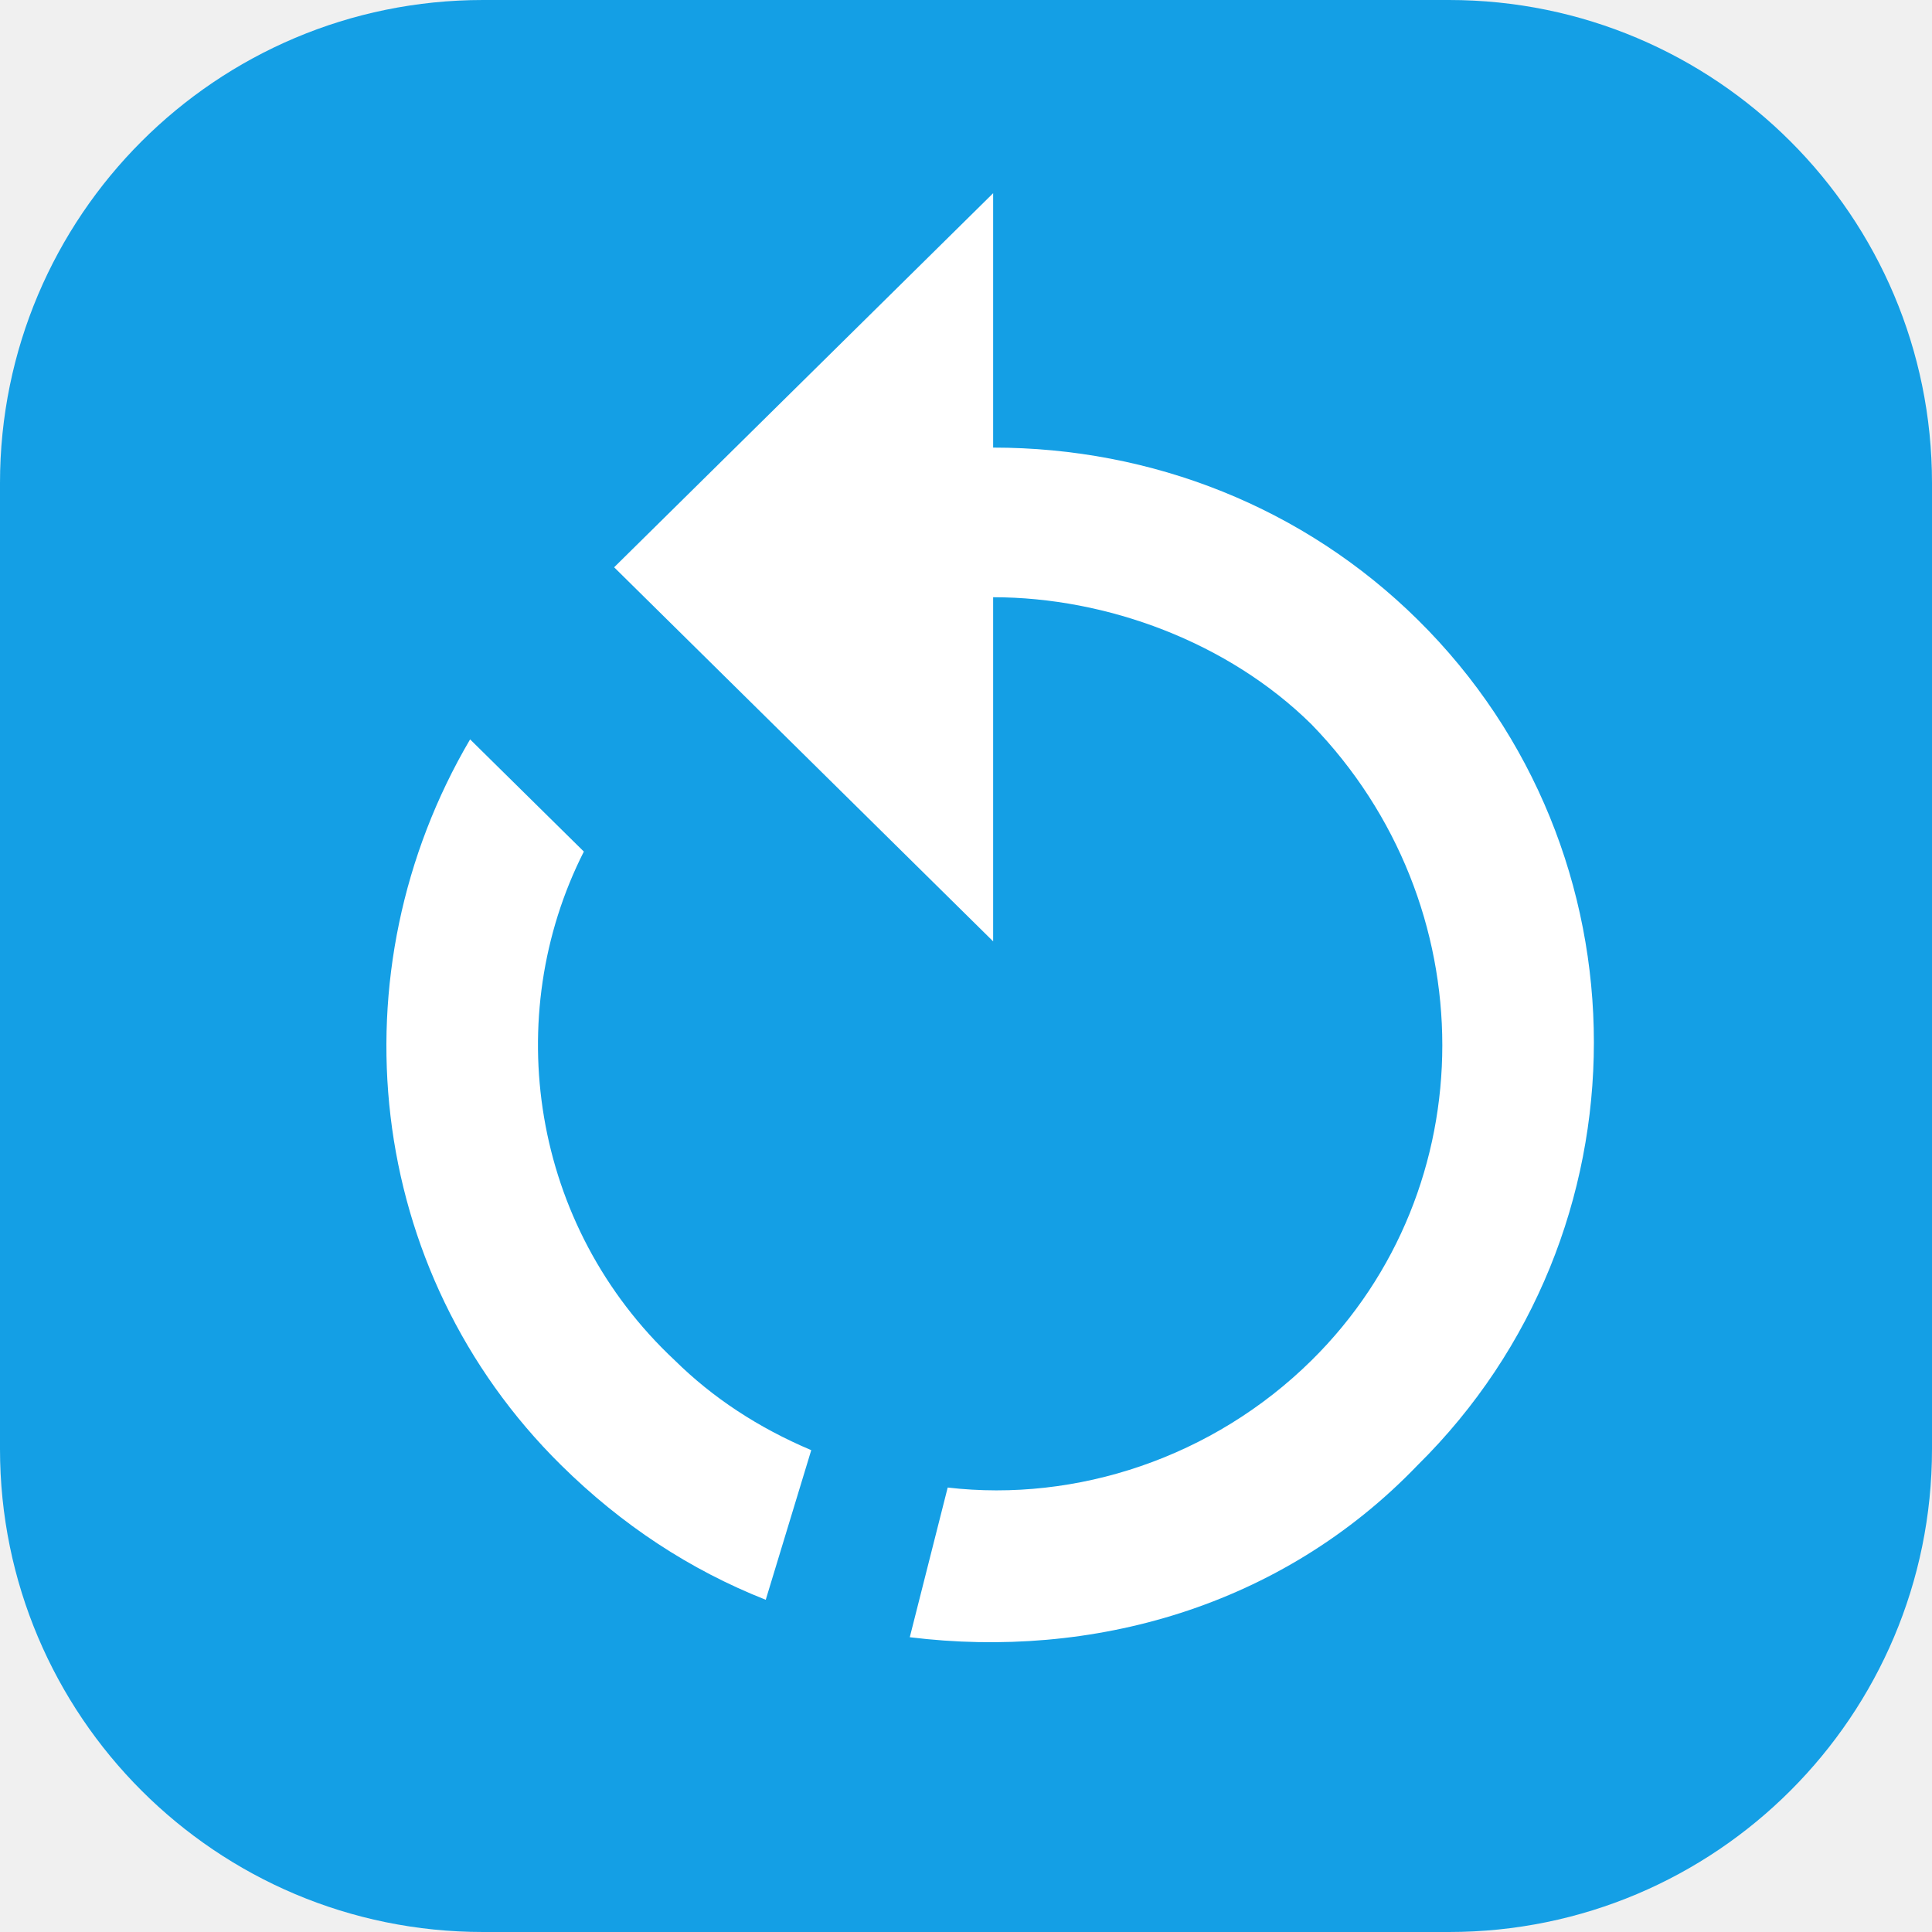
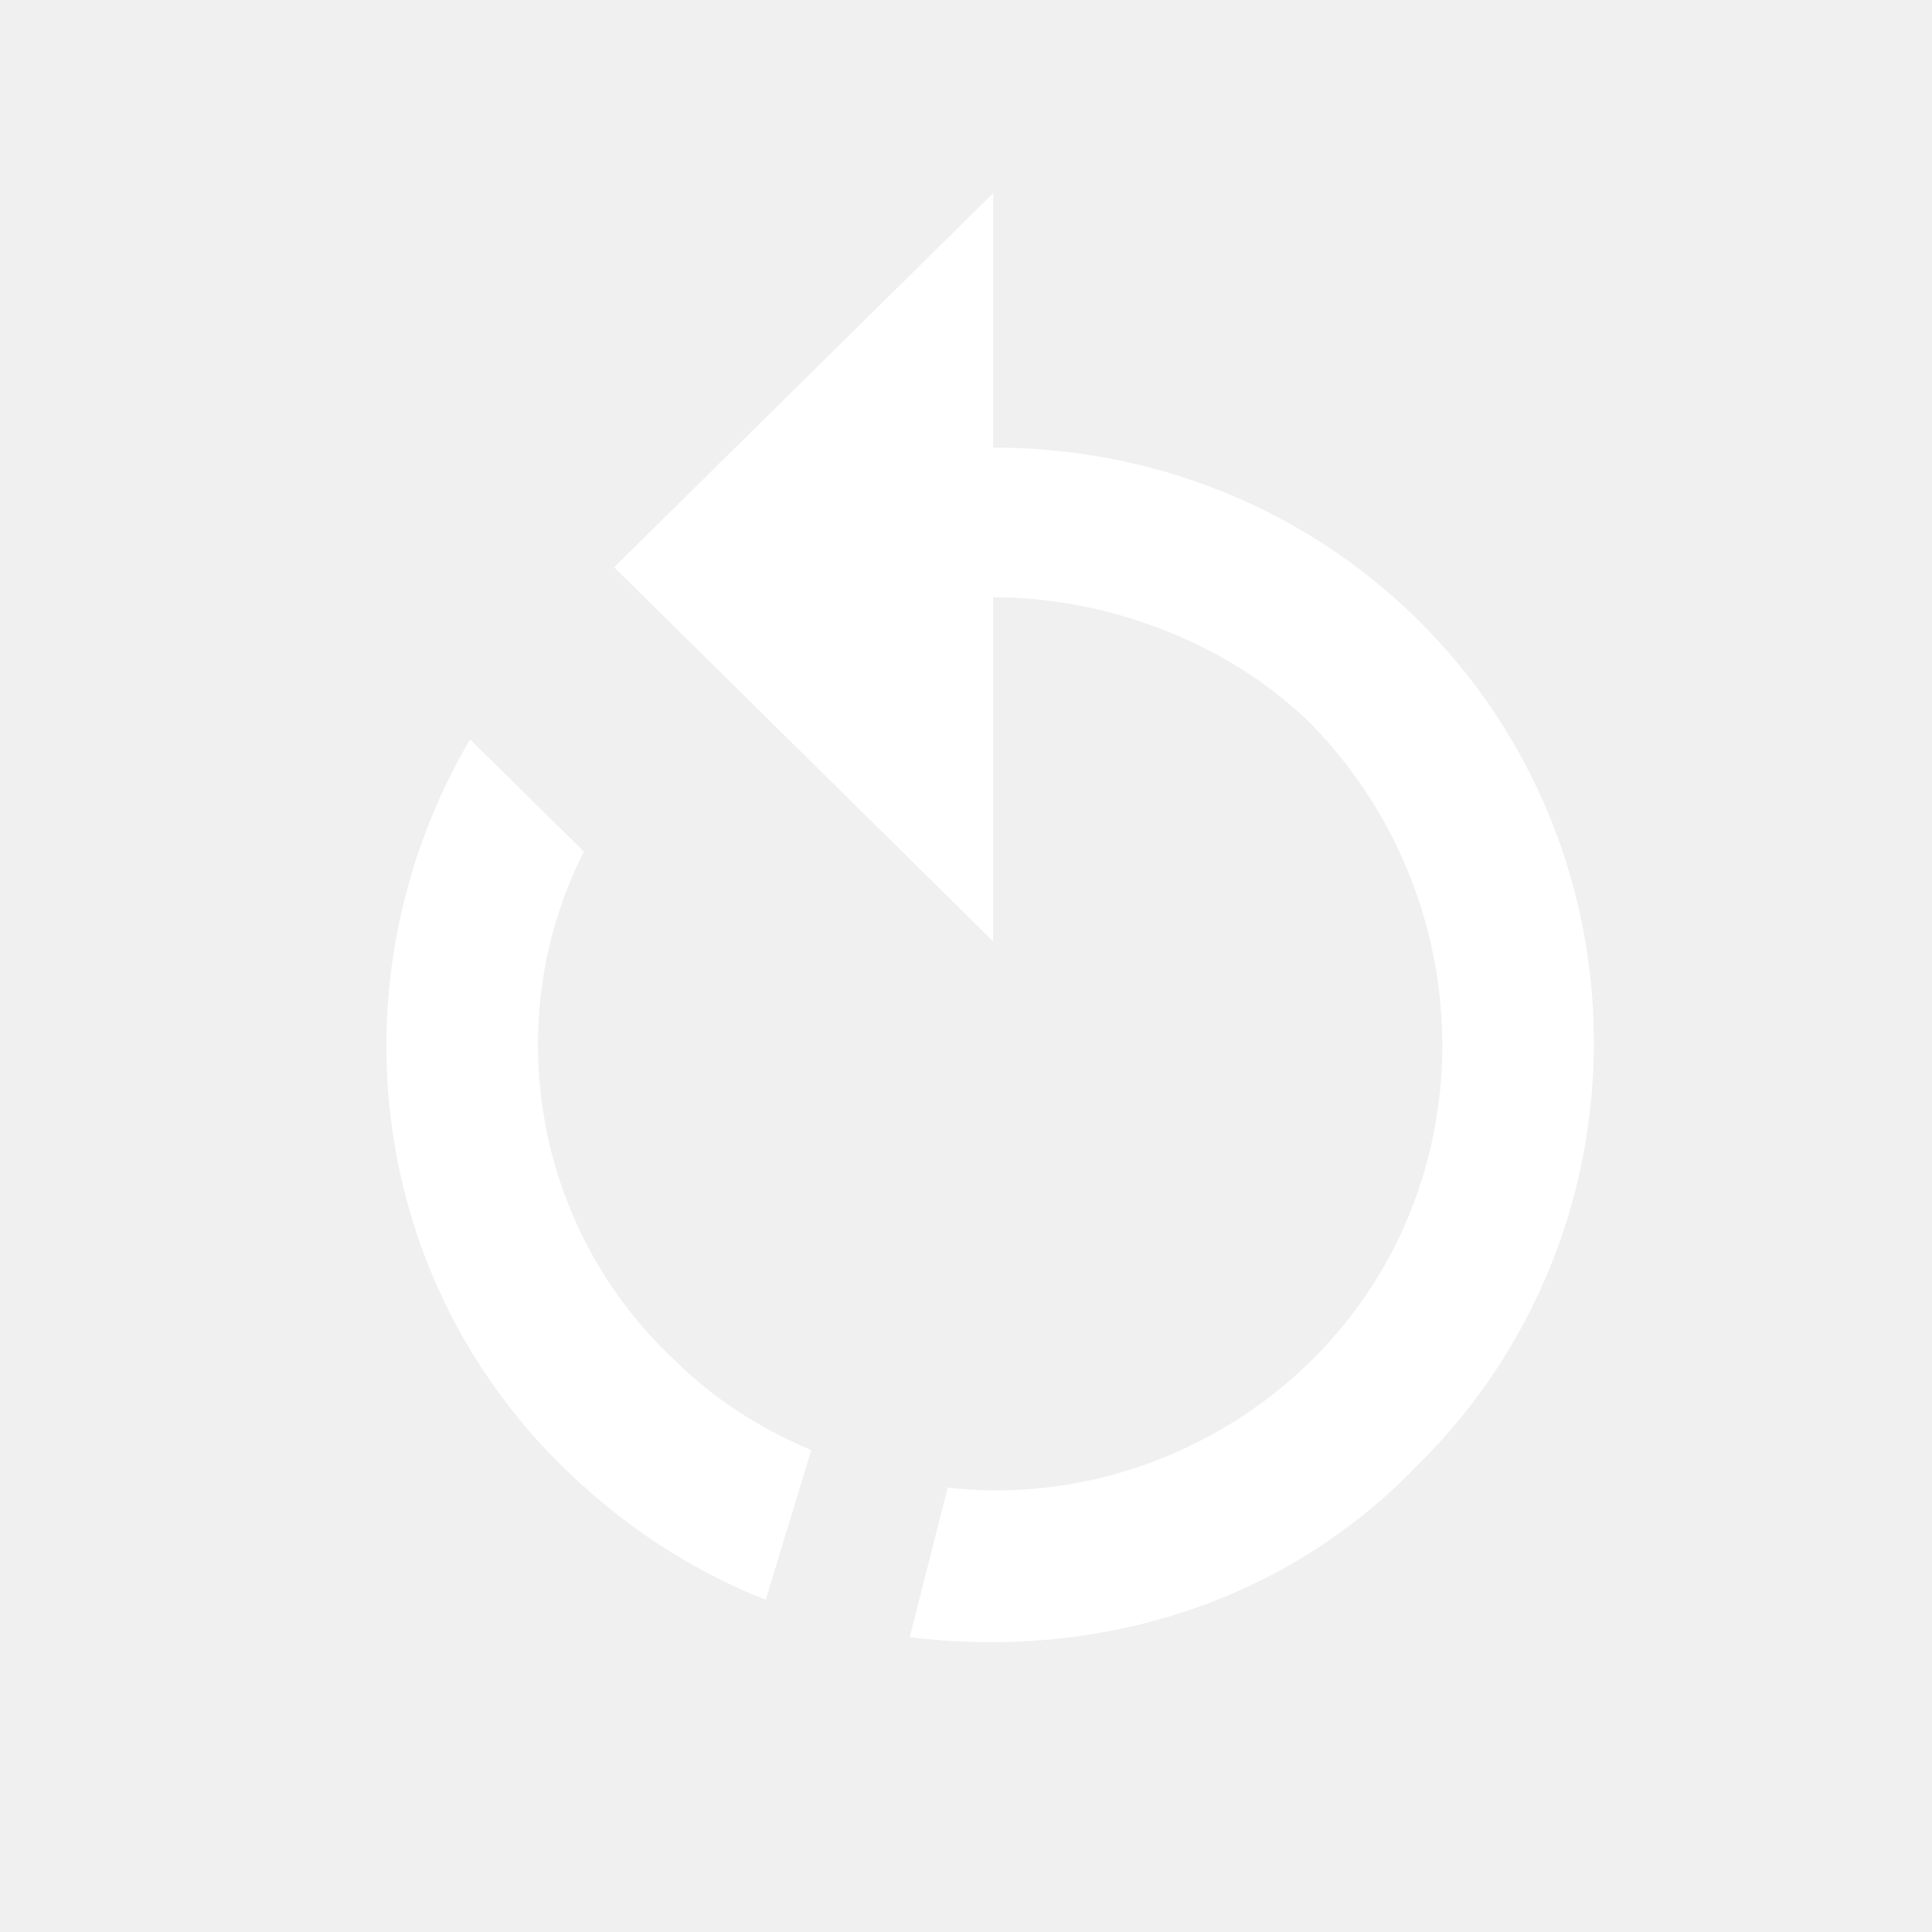
<svg xmlns="http://www.w3.org/2000/svg" width="40" height="40" viewBox="0 0 40 40" fill="none">
-   <g clip-path="url(#clip0_114_462)">
-     <path d="M30 0H10C4.477 0 0 4.477 0 10V30C0 35.523 4.477 40 10 40H30C35.523 40 40 35.523 40 30V10C40 4.477 35.523 0 30 0Z" fill="#149FE5" />
-     <path d="M20.562 9.267C23.858 9.267 26.997 10.506 29.351 12.829C34.216 17.631 34.216 25.532 29.351 30.334C26.526 33.277 22.603 34.361 18.836 33.897L19.621 30.798C22.289 31.108 25.114 30.179 27.154 28.165C30.764 24.602 30.764 18.716 27.154 14.998C25.428 13.294 22.916 12.365 20.562 12.365V19.49L12.715 11.745L20.562 4V9.267ZM11.617 30.334C7.536 26.306 6.909 20.11 9.733 15.308L12.088 17.631C10.361 21.039 10.989 25.377 13.971 28.165C14.756 28.939 15.697 29.559 16.796 30.024L15.854 33.122C14.285 32.502 12.872 31.573 11.617 30.334Z" fill="white" />
+   <g clip-path="url(#clip0_2_18)">
+     <mask id="mask0_2_18" style="mask-type:luminance" maskUnits="userSpaceOnUse" x="0" y="0" width="40" height="40">
+       <path d="M40 0H0V40H40V0Z" fill="white" />
+     </mask>
+     <g mask="url(#mask0_2_18)">
+       <path d="M20.562 9.267C23.858 9.267 26.997 10.506 29.351 12.829C34.216 17.631 34.216 25.532 29.351 30.334C26.526 33.277 22.603 34.361 18.836 33.897L19.621 30.798C22.289 31.108 25.114 30.179 27.154 28.165C30.764 24.602 30.764 18.716 27.154 14.998C25.428 13.294 22.916 12.365 20.562 12.365V19.49L12.715 11.745L20.562 4V9.267ZM11.617 30.334C7.536 26.306 6.909 20.11 9.733 15.308L12.088 17.631C10.361 21.039 10.989 25.377 13.971 28.165C14.756 28.939 15.697 29.559 16.796 30.024L15.854 33.122C14.285 32.502 12.872 31.573 11.617 30.334Z" fill="white" />
+     </g>
  </g>
  <defs>
-     <clipPath id="clip0_114_462">
+     <clipPath id="clip0_2_18">
      <rect width="40" height="40" fill="white" />
    </clipPath>
  </defs>
</svg>
